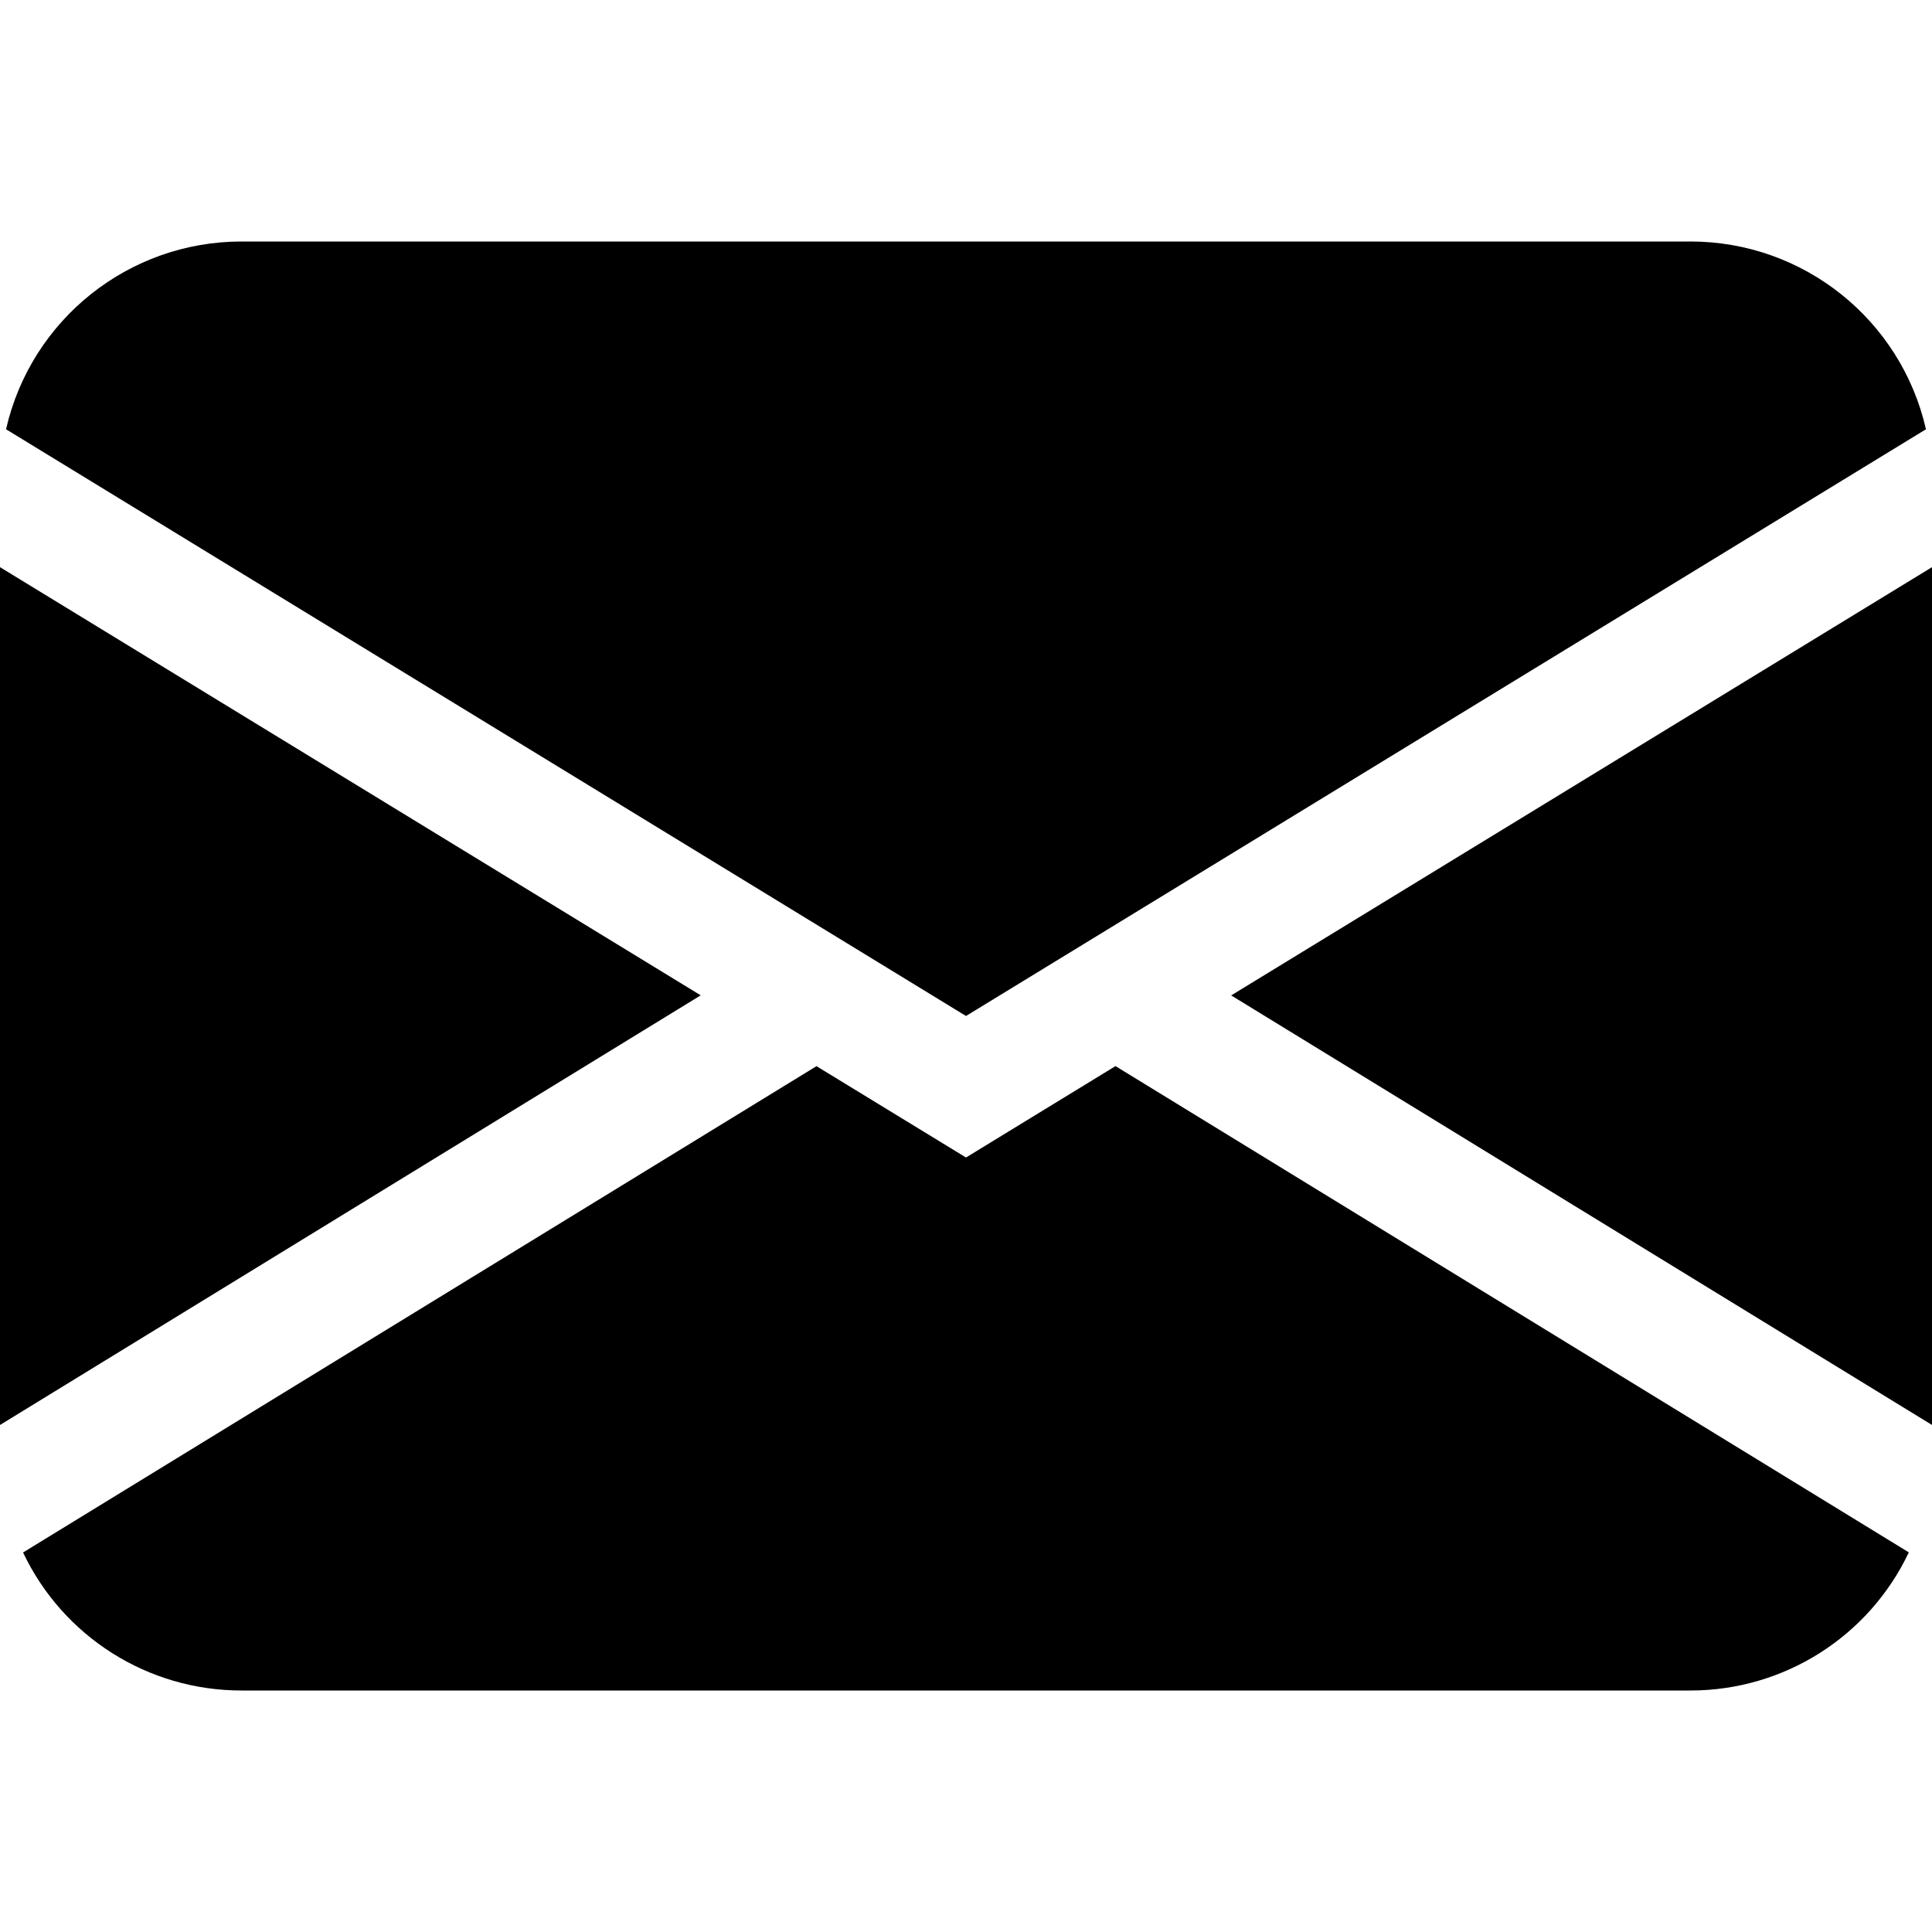
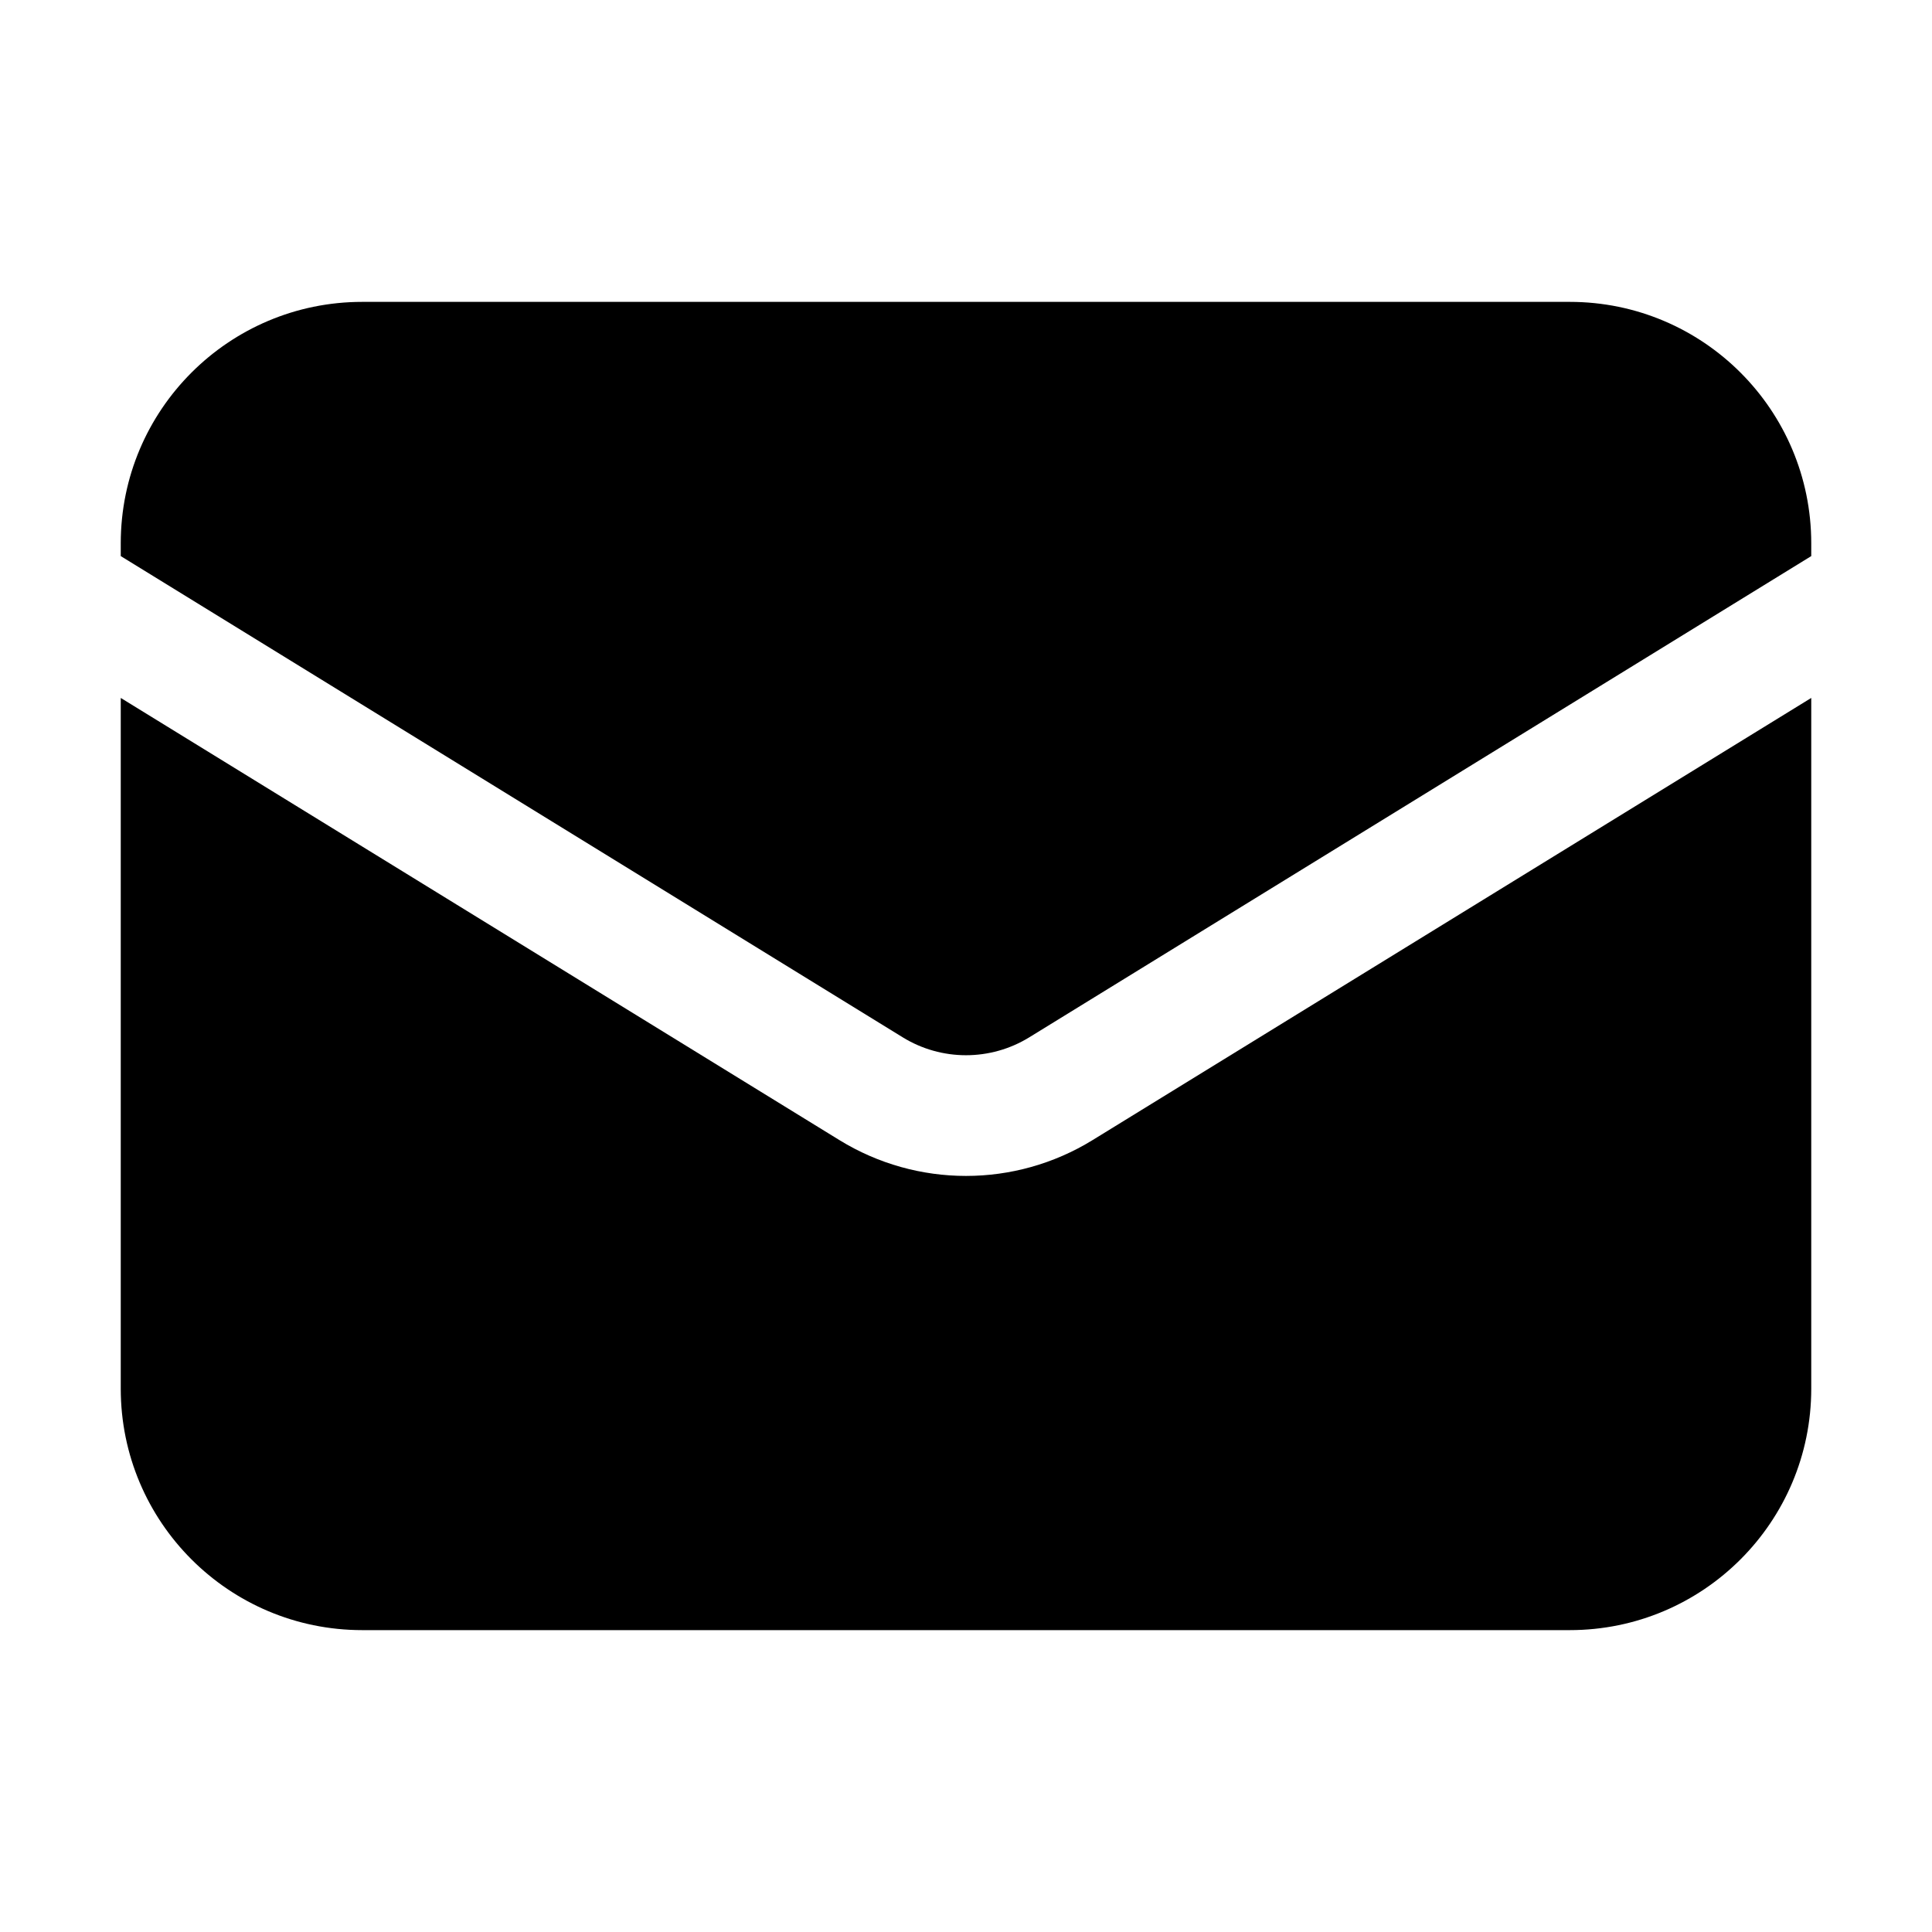
- <svg xmlns="http://www.w3.org/2000/svg" viewBox="0 0 16 16">
-   <path d="M.05 3.555A2 2 0 0 1 2 2h12a2 2 0 0 1 1.95 1.555L8 8.414.05 3.555zM0 4.697v7.104l5.803-3.558L0 4.697zM6.761 8.83l-6.57 4.027A2 2 0 0 0 2 14h12a2 2 0 0 0 1.808-1.144l-6.57-4.027L8 9.586l-1.239-.757zm3.436-.586L16 11.801V4.697l-5.803 3.546z" />
+ <svg xmlns="http://www.w3.org/2000/svg" viewBox="0 0 24 24">
+   <path d="M1.5 8.67v8.58a3 3 0 0 0 3 3h15a3 3 0 0 0 3-3V8.67l-8.928 5.493a3 3 0 0 1-3.144 0L1.5 8.67Z" />
+   <path d="M22.5 6.908V6.75a3 3 0 0 0-3-3h-15a3 3 0 0 0-3 3v.158l9.714 5.978a1.5 1.5 0 0 0 1.572 0L22.5 6.908Z" />
</svg>
